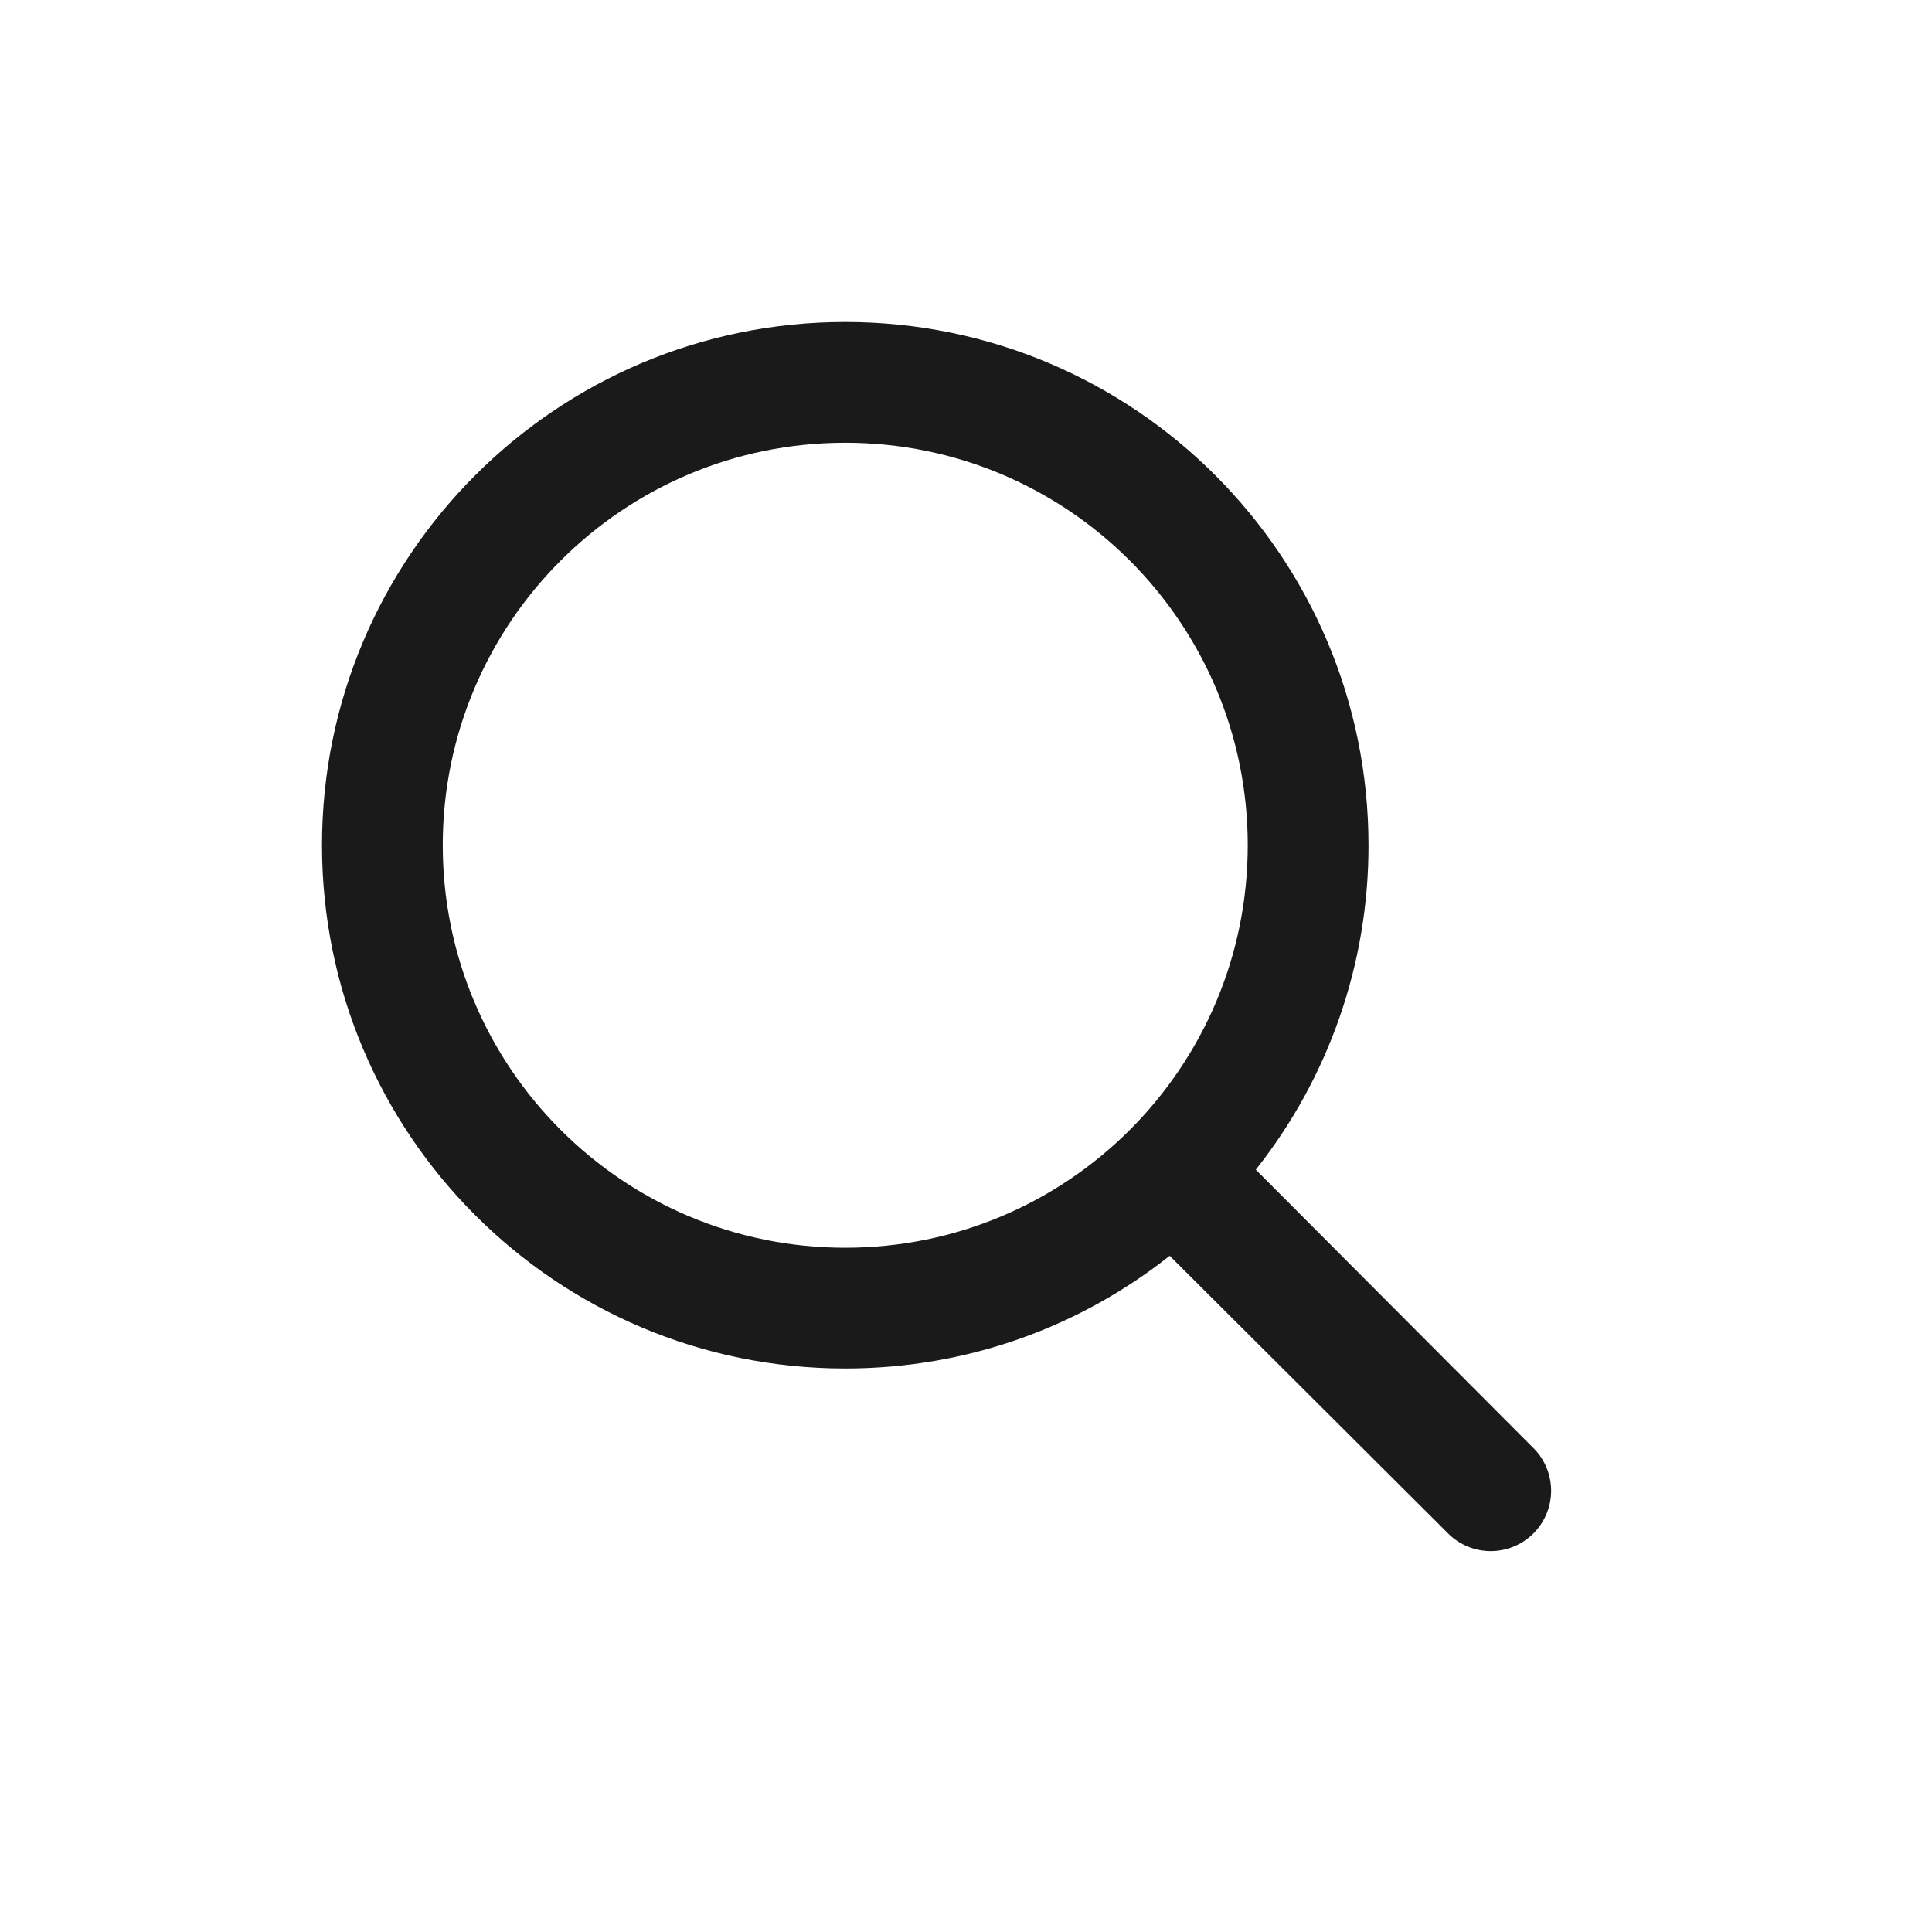
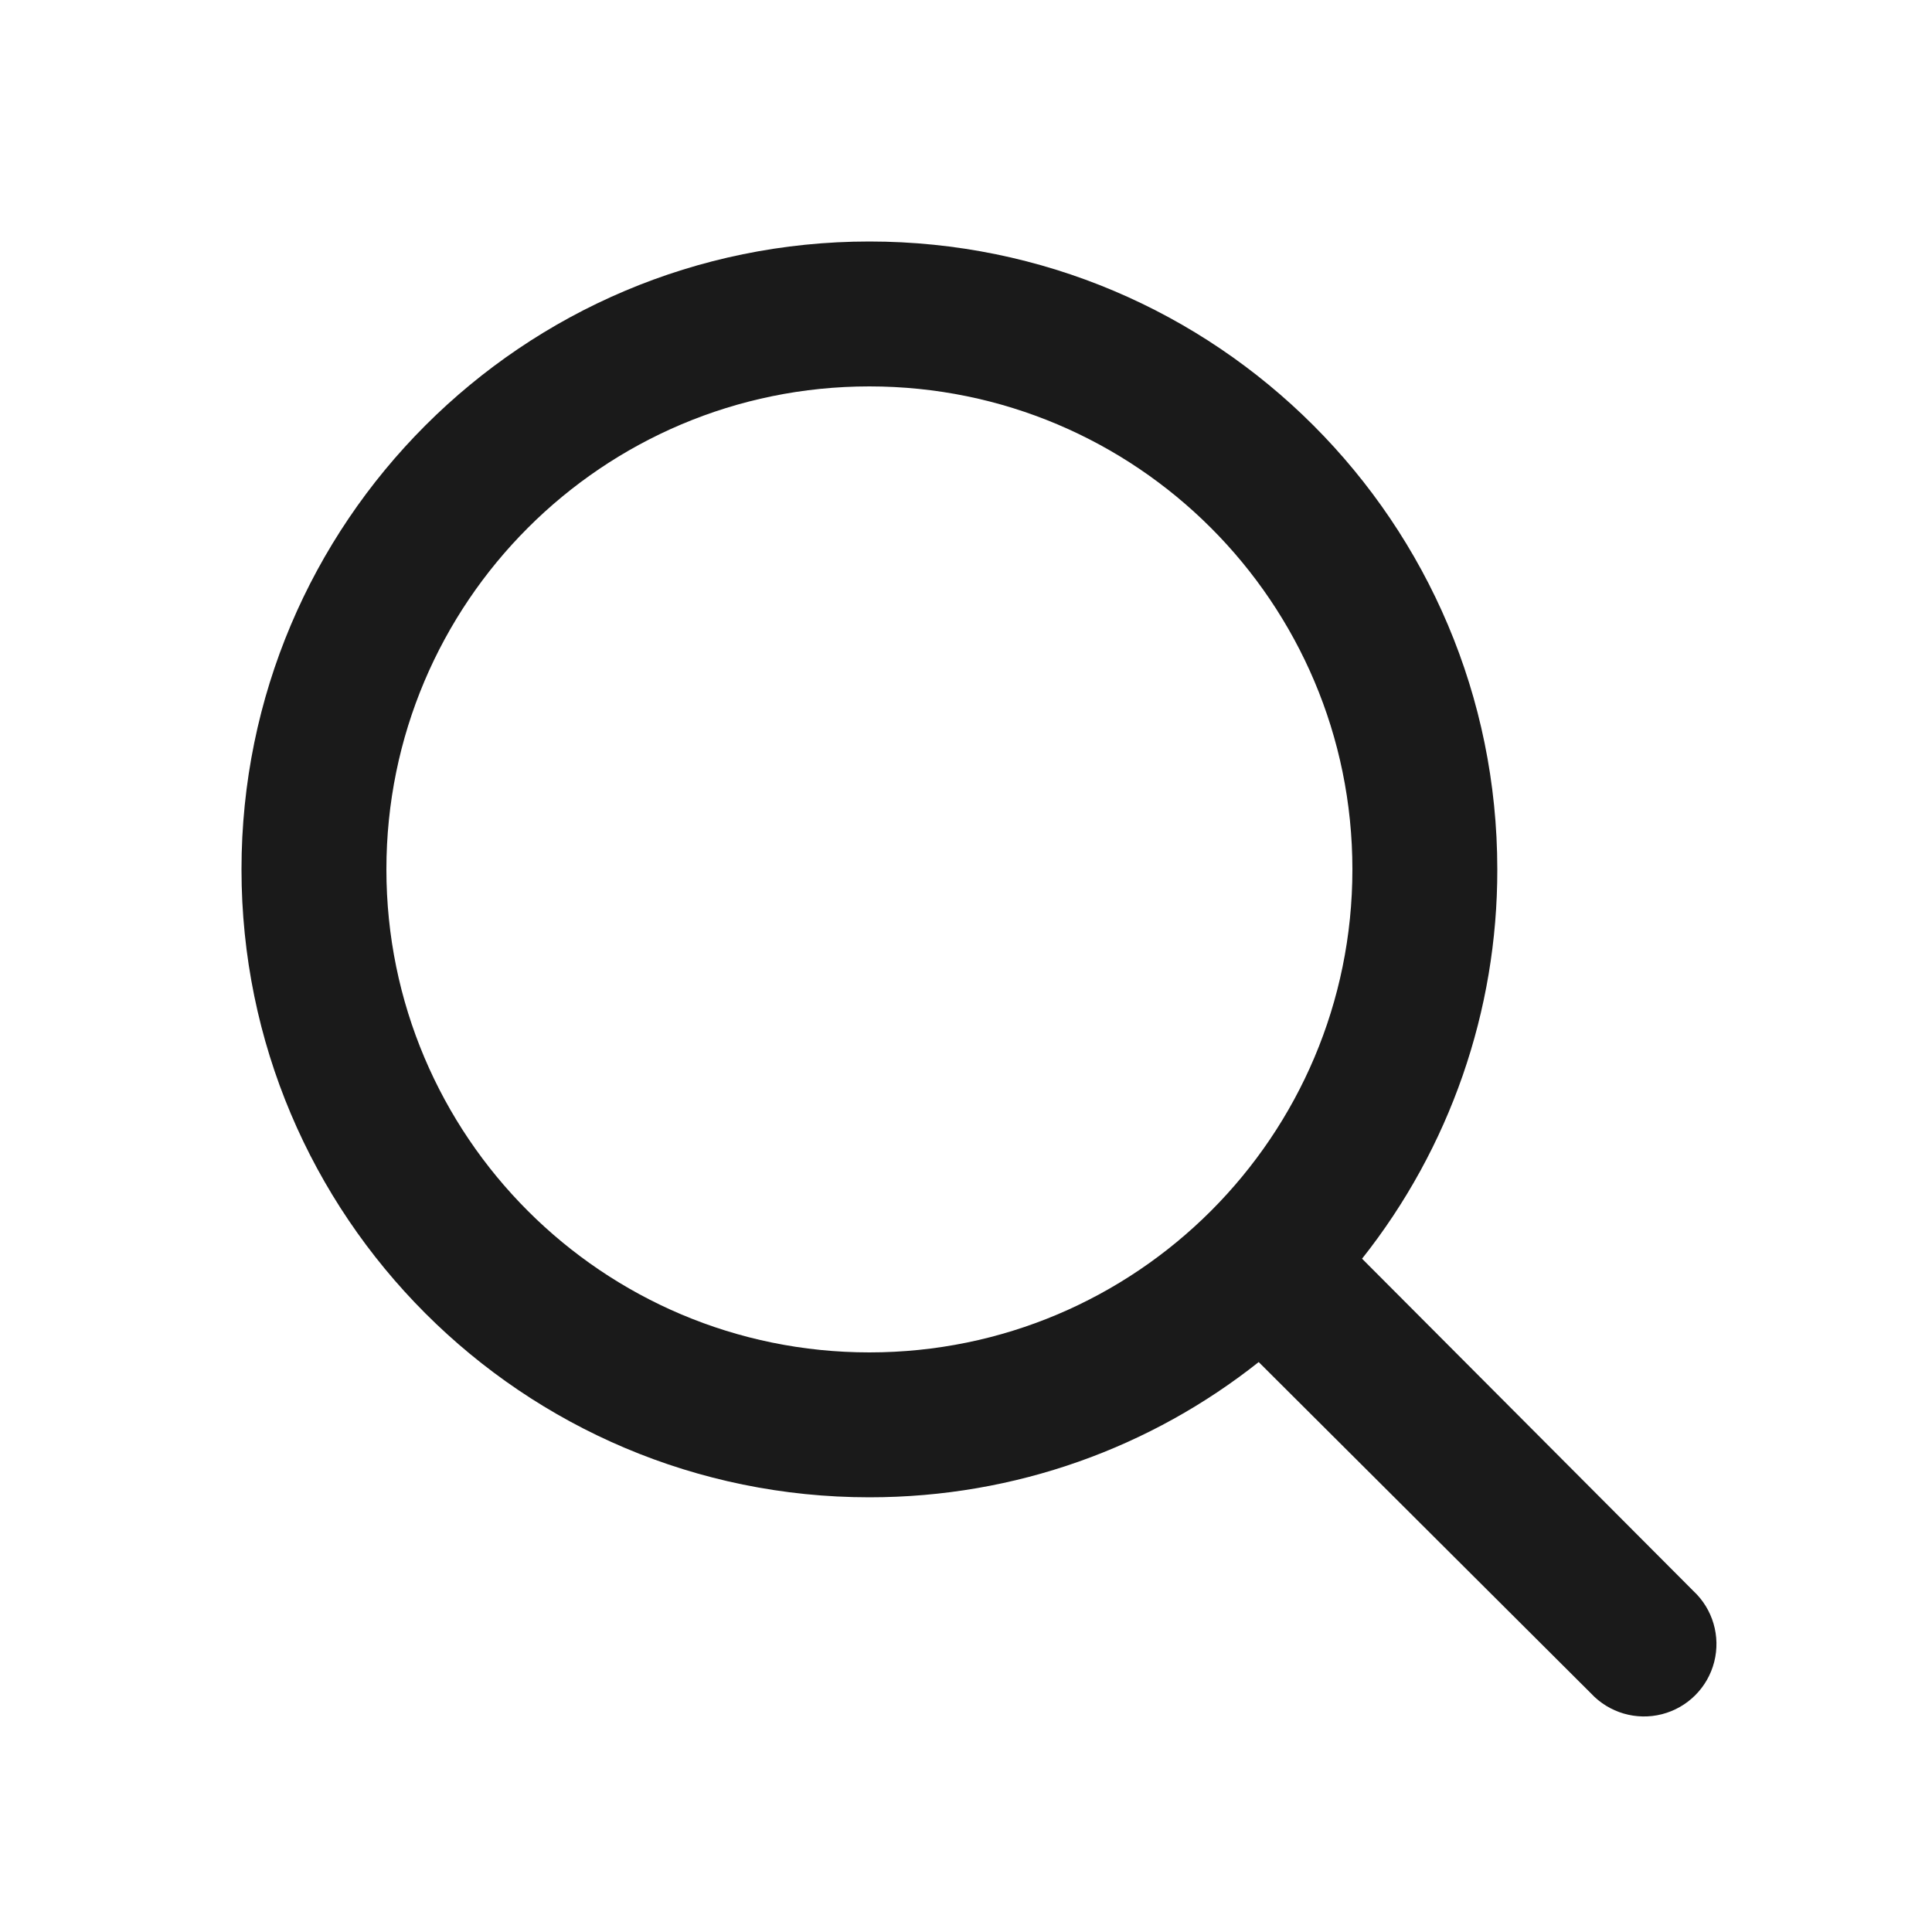
- <svg xmlns="http://www.w3.org/2000/svg" width="24" height="24" viewBox="0 0 24 24" fill="none">
+ <svg xmlns="http://www.w3.org/2000/svg" width="24" height="24" viewBox="1.5 1.5 20 20" fill="none">
  <path fill-rule="evenodd" clip-rule="evenodd" d="M10.5 4C6.91 4 4 6.91 4 10.5S6.91 17 10.5 17c1.52 0 2.92-.52 4.03-1.4l3.44 3.43a.75.75 0 1 0 1.06-1.06l-3.43-3.44A6.47 6.47 0 0 0 17 10.5C17 6.91 14.09 4 10.5 4Zm-5 6.5a5 5 0 1 1 10 0 5 5 0 0 1-10 0Z" fill="#1A1A1A" />
</svg>
